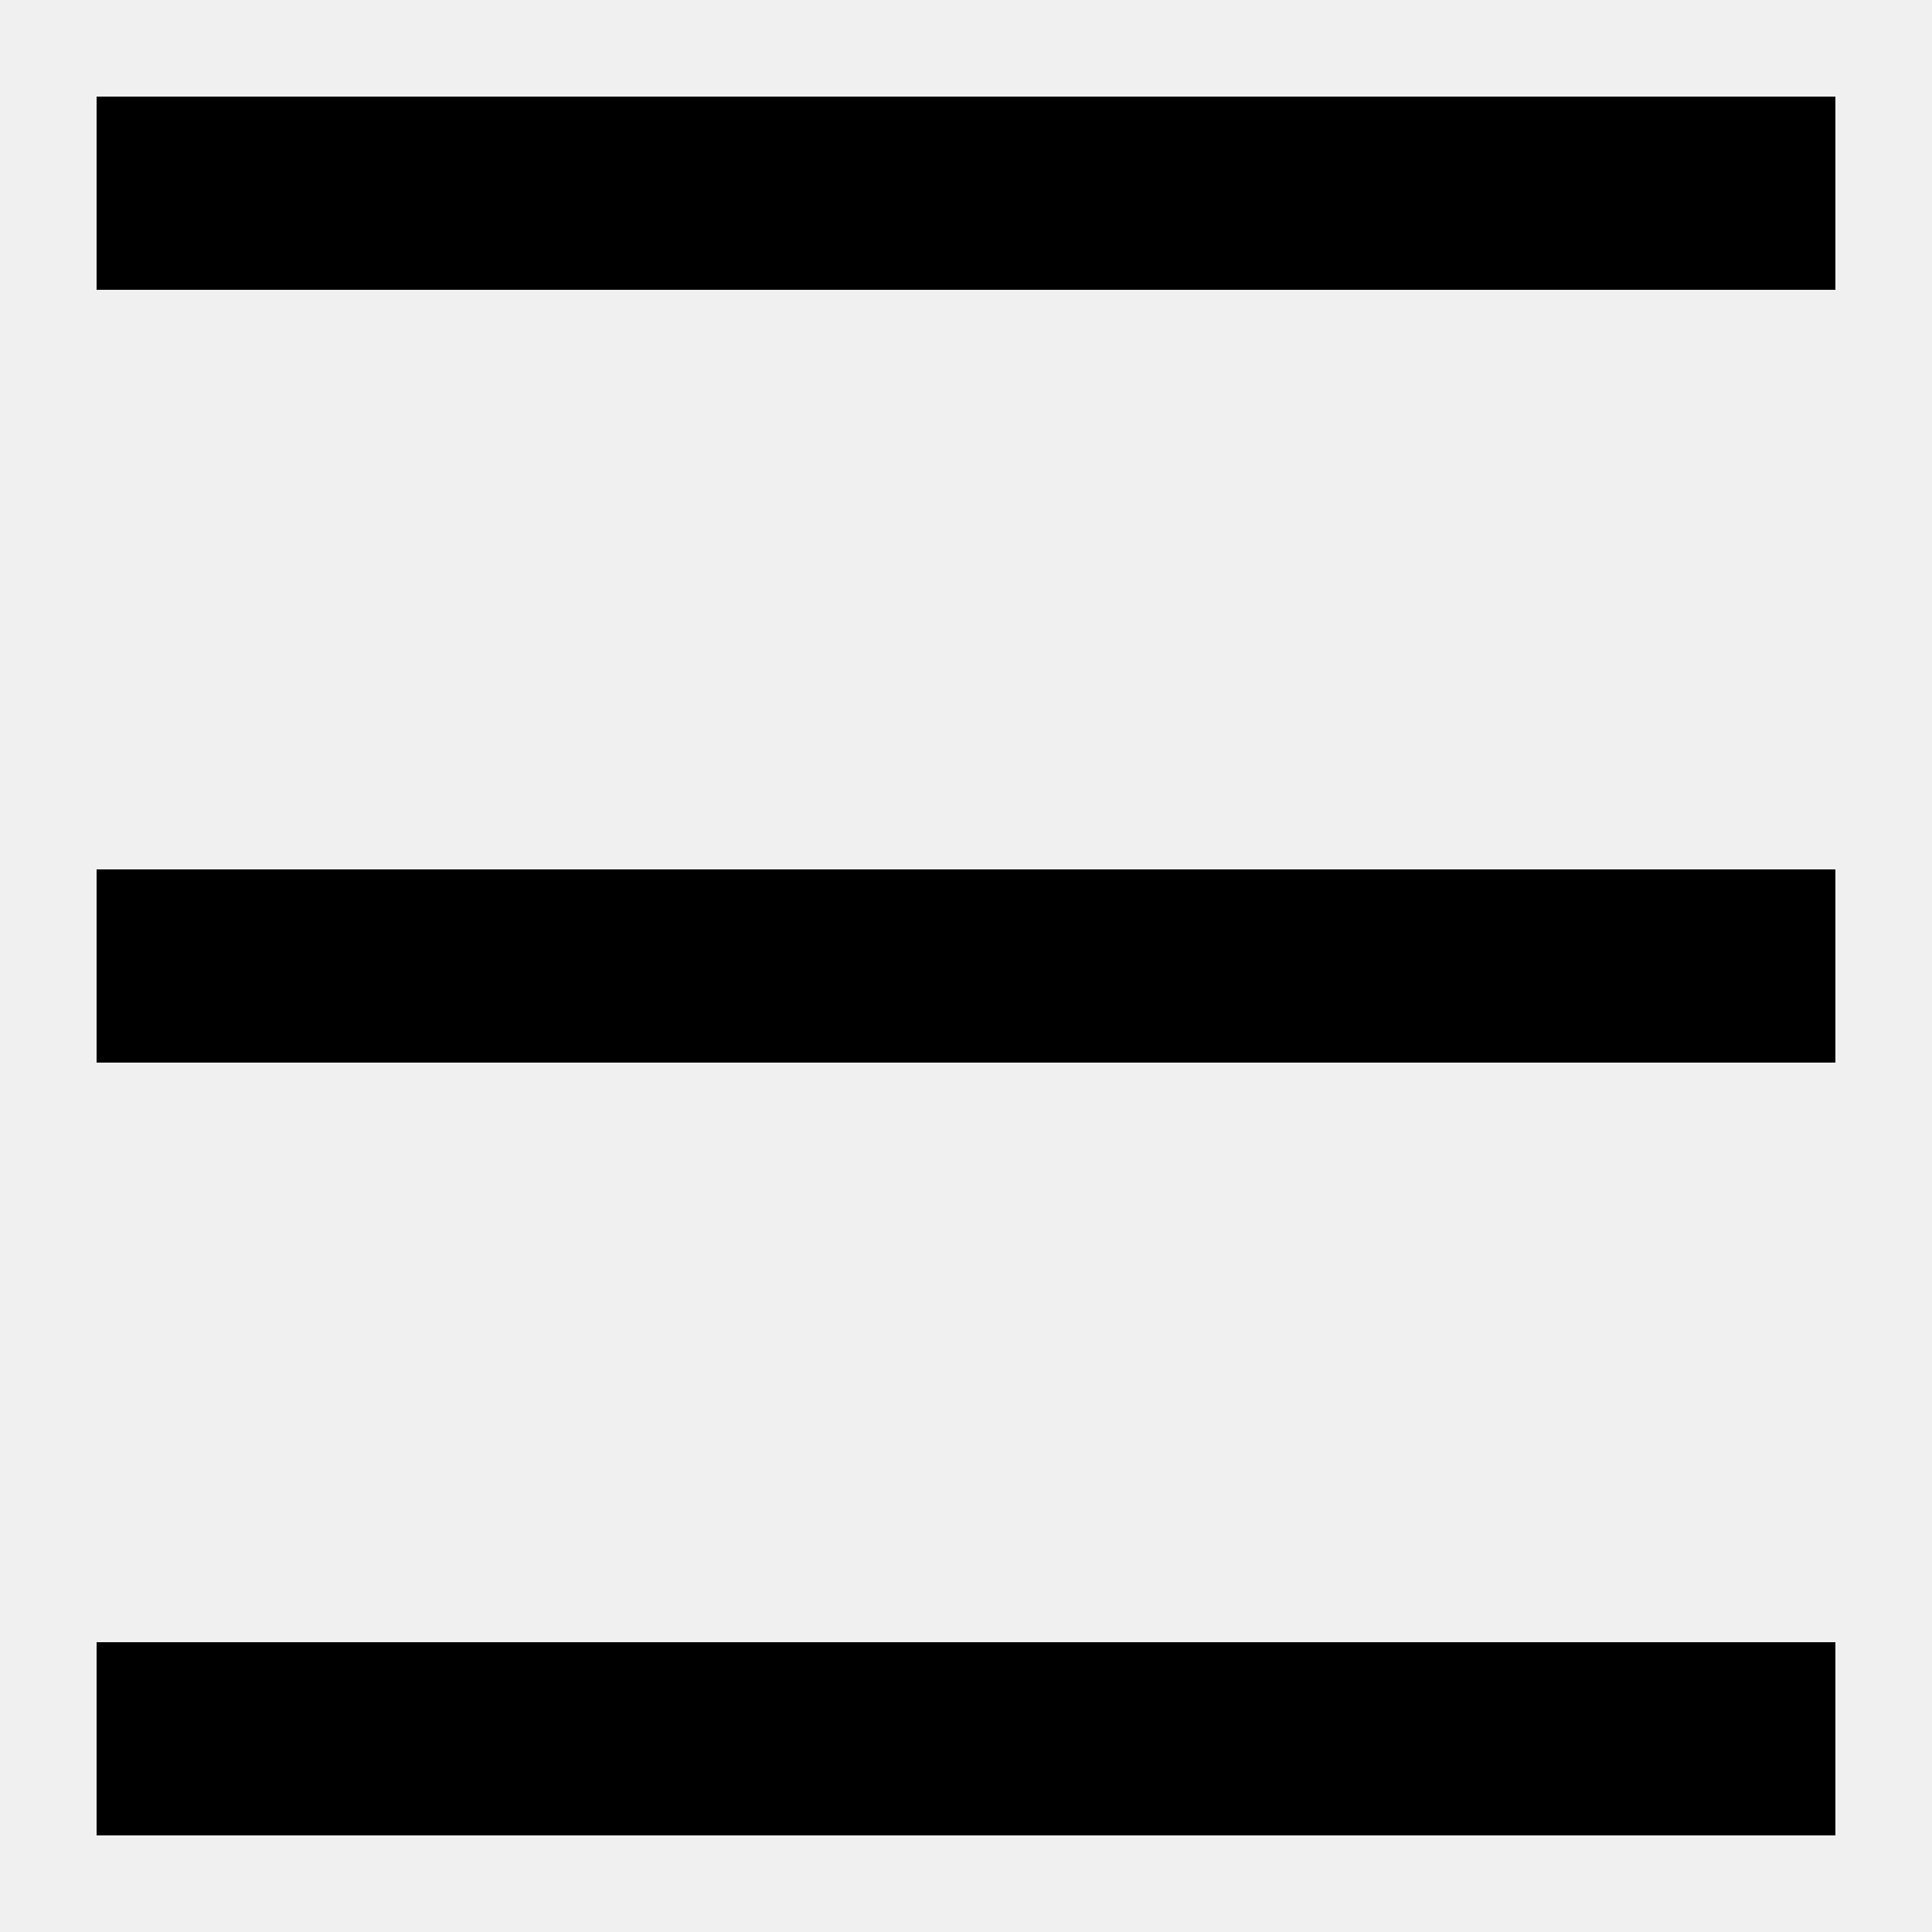
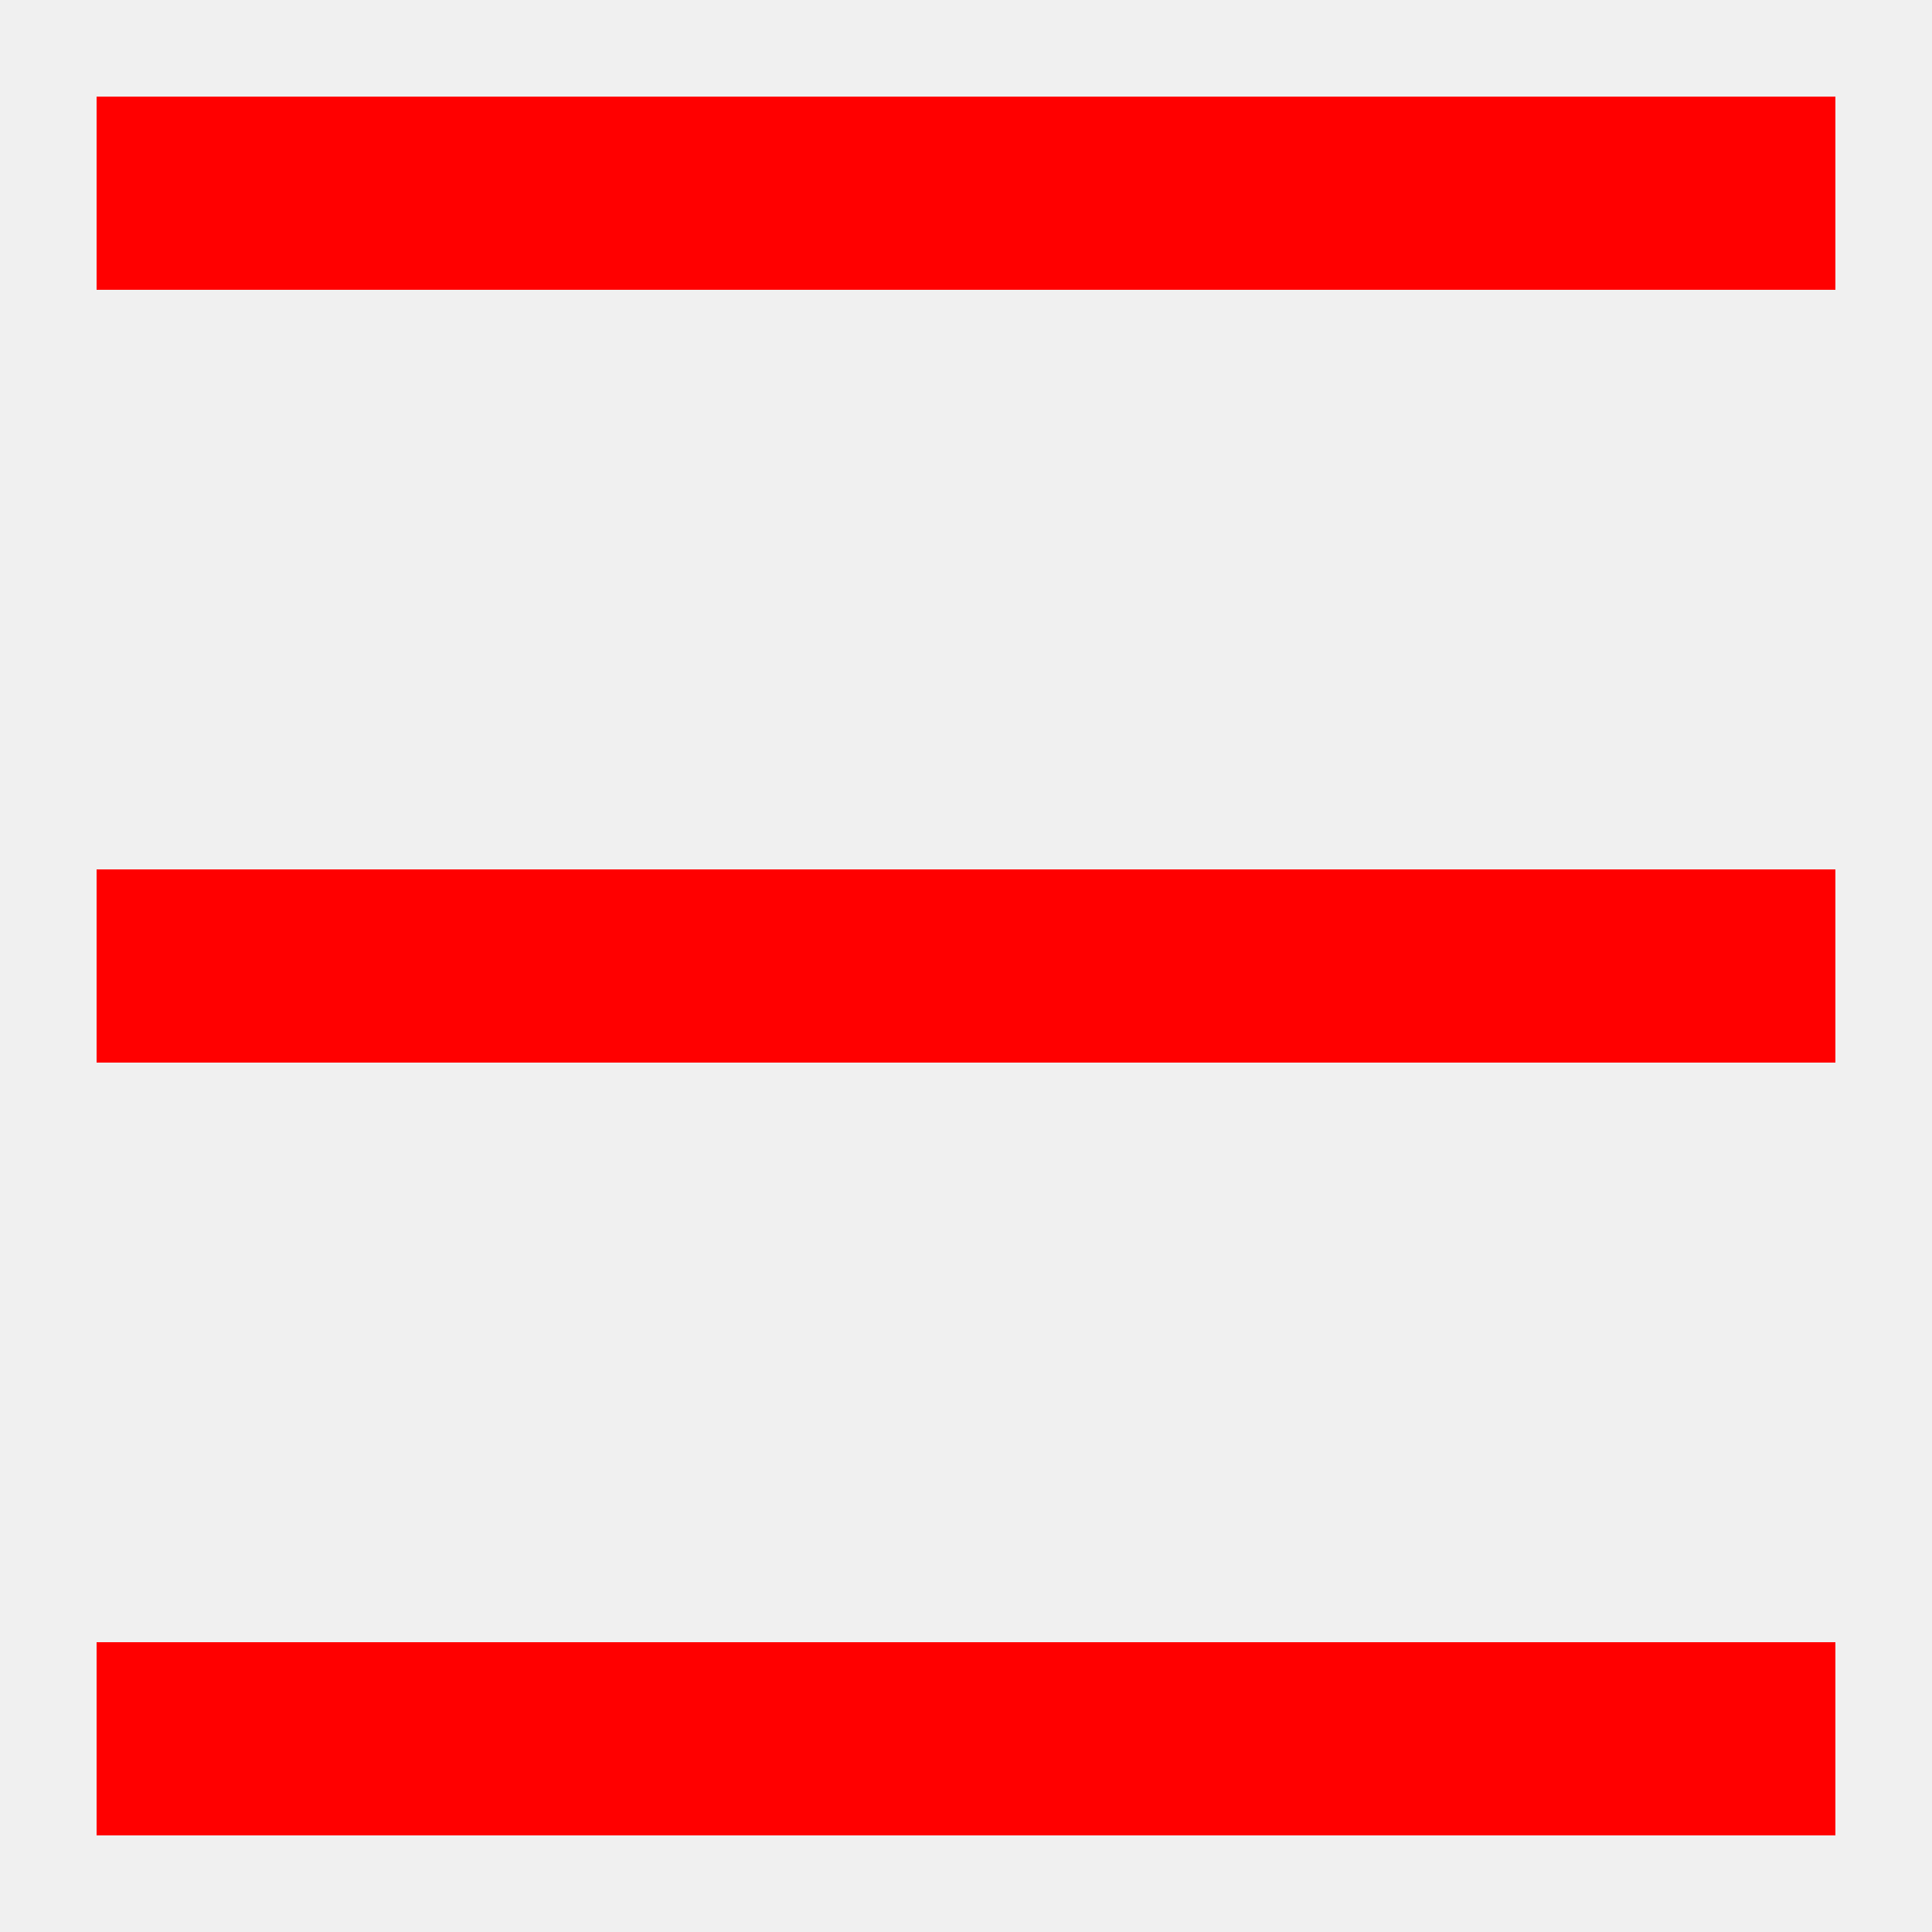
<svg xmlns="http://www.w3.org/2000/svg" width="32pt" height="32pt" viewBox="0 0 40 40" id="svg4164" version="1.1">
  <defs id="defs4166">
    <marker orient="auto" refY="0.0" refX="0.0" id="marker5089" style="overflow:visible">
      <path id="path5091" d="M 5.77,0.0 L -2.88,5.0 L -2.88,-5.0 L 5.77,0.0 z " style="fill-rule:evenodd;stroke:#000000;stroke-width:1pt;stroke-opacity:1;fill:#000000;fill-opacity:1" transform="scale(0.8)" />
    </marker>
    <marker orient="auto" refY="0.0" refX="0.0" id="marker5085" style="overflow:visible">
      <path id="path5087" d="M 5.77,0.0 L -2.88,5.0 L -2.88,-5.0 L 5.77,0.0 z " style="fill-rule:evenodd;stroke:#000000;stroke-width:1pt;stroke-opacity:1;fill:#000000;fill-opacity:1" transform="scale(0.4)" />
    </marker>
    <marker orient="auto" refY="0.0" refX="0.0" id="marker5081" style="overflow:visible">
      <path id="path5083" d="M 0.0,0.0 L 5.0,-5.0 L -12.5,0.0 L 5.0,5.0 L 0.0,0.0 z " style="fill-rule:evenodd;stroke:#000000;stroke-width:1pt;stroke-opacity:1;fill:#000000;fill-opacity:1" transform="scale(0.8) translate(12.5,0)" />
    </marker>
    <marker orient="auto" refY="0.0" refX="0.0" id="marker5077" style="overflow:visible">
      <path id="path5079" d="M 5.77,0.0 L -2.88,5.0 L -2.88,-5.0 L 5.77,0.0 z " style="fill-rule:evenodd;stroke:#000000;stroke-width:1pt;stroke-opacity:1;fill:#000000;fill-opacity:1" transform="scale(0.8)" />
    </marker>
    <marker orient="auto" refY="0.0" refX="0.0" id="marker5061" style="overflow:visible">
      <path id="path5063" d="M 5.77,0.0 L -2.88,5.0 L -2.88,-5.0 L 5.77,0.0 z " style="fill-rule:evenodd;stroke:#000000;stroke-width:1pt;stroke-opacity:1;fill:#000000;fill-opacity:1" transform="scale(0.8)" />
    </marker>
    <marker orient="auto" refY="0.0" refX="0.0" id="TriangleOutM" style="overflow:visible">
      <path id="path4934" d="M 5.77,0.0 L -2.88,5.0 L -2.88,-5.0 L 5.77,0.0 z " style="fill-rule:evenodd;stroke:#000000;stroke-width:1pt;stroke-opacity:1;fill:#000000;fill-opacity:1" transform="scale(0.4)" />
    </marker>
    <marker orient="auto" refY="0.0" refX="0.0" id="TriangleOutL" style="overflow:visible">
      <path id="path4931" d="M 5.77,0.0 L -2.88,5.0 L -2.88,-5.0 L 5.77,0.0 z " style="fill-rule:evenodd;stroke:#000000;stroke-width:1pt;stroke-opacity:1;fill:#000000;fill-opacity:1" transform="scale(0.8)" />
    </marker>
    <marker orient="auto" refY="0.0" refX="0.0" id="marker5053" style="overflow:visible">
      <path id="path5055" d="M 0.0,0.0 L 5.0,-5.0 L -12.5,0.0 L 5.0,5.0 L 0.0,0.0 z " style="fill-rule:evenodd;stroke:#000000;stroke-width:1pt;stroke-opacity:1;fill:#000000;fill-opacity:1" transform="scale(0.8) translate(12.5,0)" />
    </marker>
    <marker orient="auto" refY="0.0" refX="0.0" id="Arrow1Mend" style="overflow:visible;">
      <path id="path4798" d="M 0.0,0.0 L 5.0,-5.0 L -12.5,0.0 L 5.0,5.0 L 0.0,0.0 z " style="fill-rule:evenodd;stroke:#000000;stroke-width:1pt;stroke-opacity:1;fill:#000000;fill-opacity:1" transform="scale(0.4) rotate(180) translate(10,0)" />
    </marker>
    <marker orient="auto" refY="0.0" refX="0.0" id="Arrow1Lstart" style="overflow:visible">
      <path id="path4789" d="M 0.0,0.0 L 5.0,-5.0 L -12.5,0.0 L 5.0,5.0 L 0.0,0.0 z " style="fill-rule:evenodd;stroke:#000000;stroke-width:1pt;stroke-opacity:1;fill:#000000;fill-opacity:1" transform="scale(0.8) translate(12.5,0)" />
    </marker>
    <marker orient="auto" refY="0.0" refX="0.0" id="Arrow2Lstart" style="overflow:visible">
      <path id="path4807" style="fill-rule:evenodd;stroke-width:0.625;stroke-linejoin:round;stroke:#000000;stroke-opacity:1;fill:#000000;fill-opacity:1" d="M 8.719,4.034 L -2.207,0.016 L 8.719,-4.002 C 6.973,-1.63 6.983,1.616 8.719,4.034 z " transform="scale(1.1) translate(1,0)" />
    </marker>
    <marker orient="auto" refY="0.0" refX="0.0" id="Arrow2Lend" style="overflow:visible;">
      <path id="path4810" style="fill-rule:evenodd;stroke-width:0.625;stroke-linejoin:round;stroke:#000000;stroke-opacity:1;fill:#000000;fill-opacity:1" d="M 8.719,4.034 L -2.207,0.016 L 8.719,-4.002 C 6.973,-1.63 6.983,1.616 8.719,4.034 z " transform="scale(1.1) rotate(180) translate(1,0)" />
    </marker>
    <clipPath clipPathUnits="userSpaceOnUse" id="clipPath4434">
      <path style="fill:#ffffff;fill-opacity:0.682;fill-rule:evenodd;stroke:none;stroke-width:1px;stroke-linecap:butt;stroke-linejoin:miter;stroke-opacity:1" d="m -10,1020.362 31,0 0,11 12,0 0,26 -43,0 z" id="path4436" clip-path="none" />
    </clipPath>
  </defs>
  <g id="layer1" transform="translate(0,-1012.362)">
-     <path style="fill:none;fill-rule:evenodd;stroke:#000000;stroke-width:4;stroke-linecap:square;stroke-linejoin:miter;stroke-opacity:1;stroke-miterlimit:4;stroke-dasharray:none" d="m 4,1016.362 32,0" id="path4235" />
-     <path style="fill:none;fill-rule:evenodd;stroke:#000000;stroke-width:4;stroke-linecap:square;stroke-linejoin:miter;stroke-opacity:1;stroke-miterlimit:4;stroke-dasharray:none" d="m 4,1048.362 32,0" id="path4237" />
-     <path style="fill:none;fill-rule:evenodd;stroke:#000000;stroke-width:4;stroke-linecap:square;stroke-linejoin:miter;stroke-opacity:1;stroke-miterlimit:4;stroke-dasharray:none" d="m 4,1032.362 32,0" id="path4239" />
+     <path style="fill:none;fill-rule:evenodd;stroke:#ff0000;stroke-width:4;stroke-linecap:square;stroke-linejoin:miter;stroke-opacity:1;stroke-miterlimit:4;stroke-dasharray:none" d="m 4,1016.362 32,0" id="path4235" />
+     <path style="fill:none;fill-rule:evenodd;stroke:#ff0000;stroke-width:4;stroke-linecap:square;stroke-linejoin:miter;stroke-opacity:1;stroke-miterlimit:4;stroke-dasharray:none" d="m 4,1048.362 32,0" id="path4237" />
+     <path style="fill:none;fill-rule:evenodd;stroke:#ff0000;stroke-width:4;stroke-linecap:square;stroke-linejoin:miter;stroke-opacity:1;stroke-miterlimit:4;stroke-dasharray:none" d="m 4,1032.362 32,0" id="path4239" />
  </g>
</svg>
